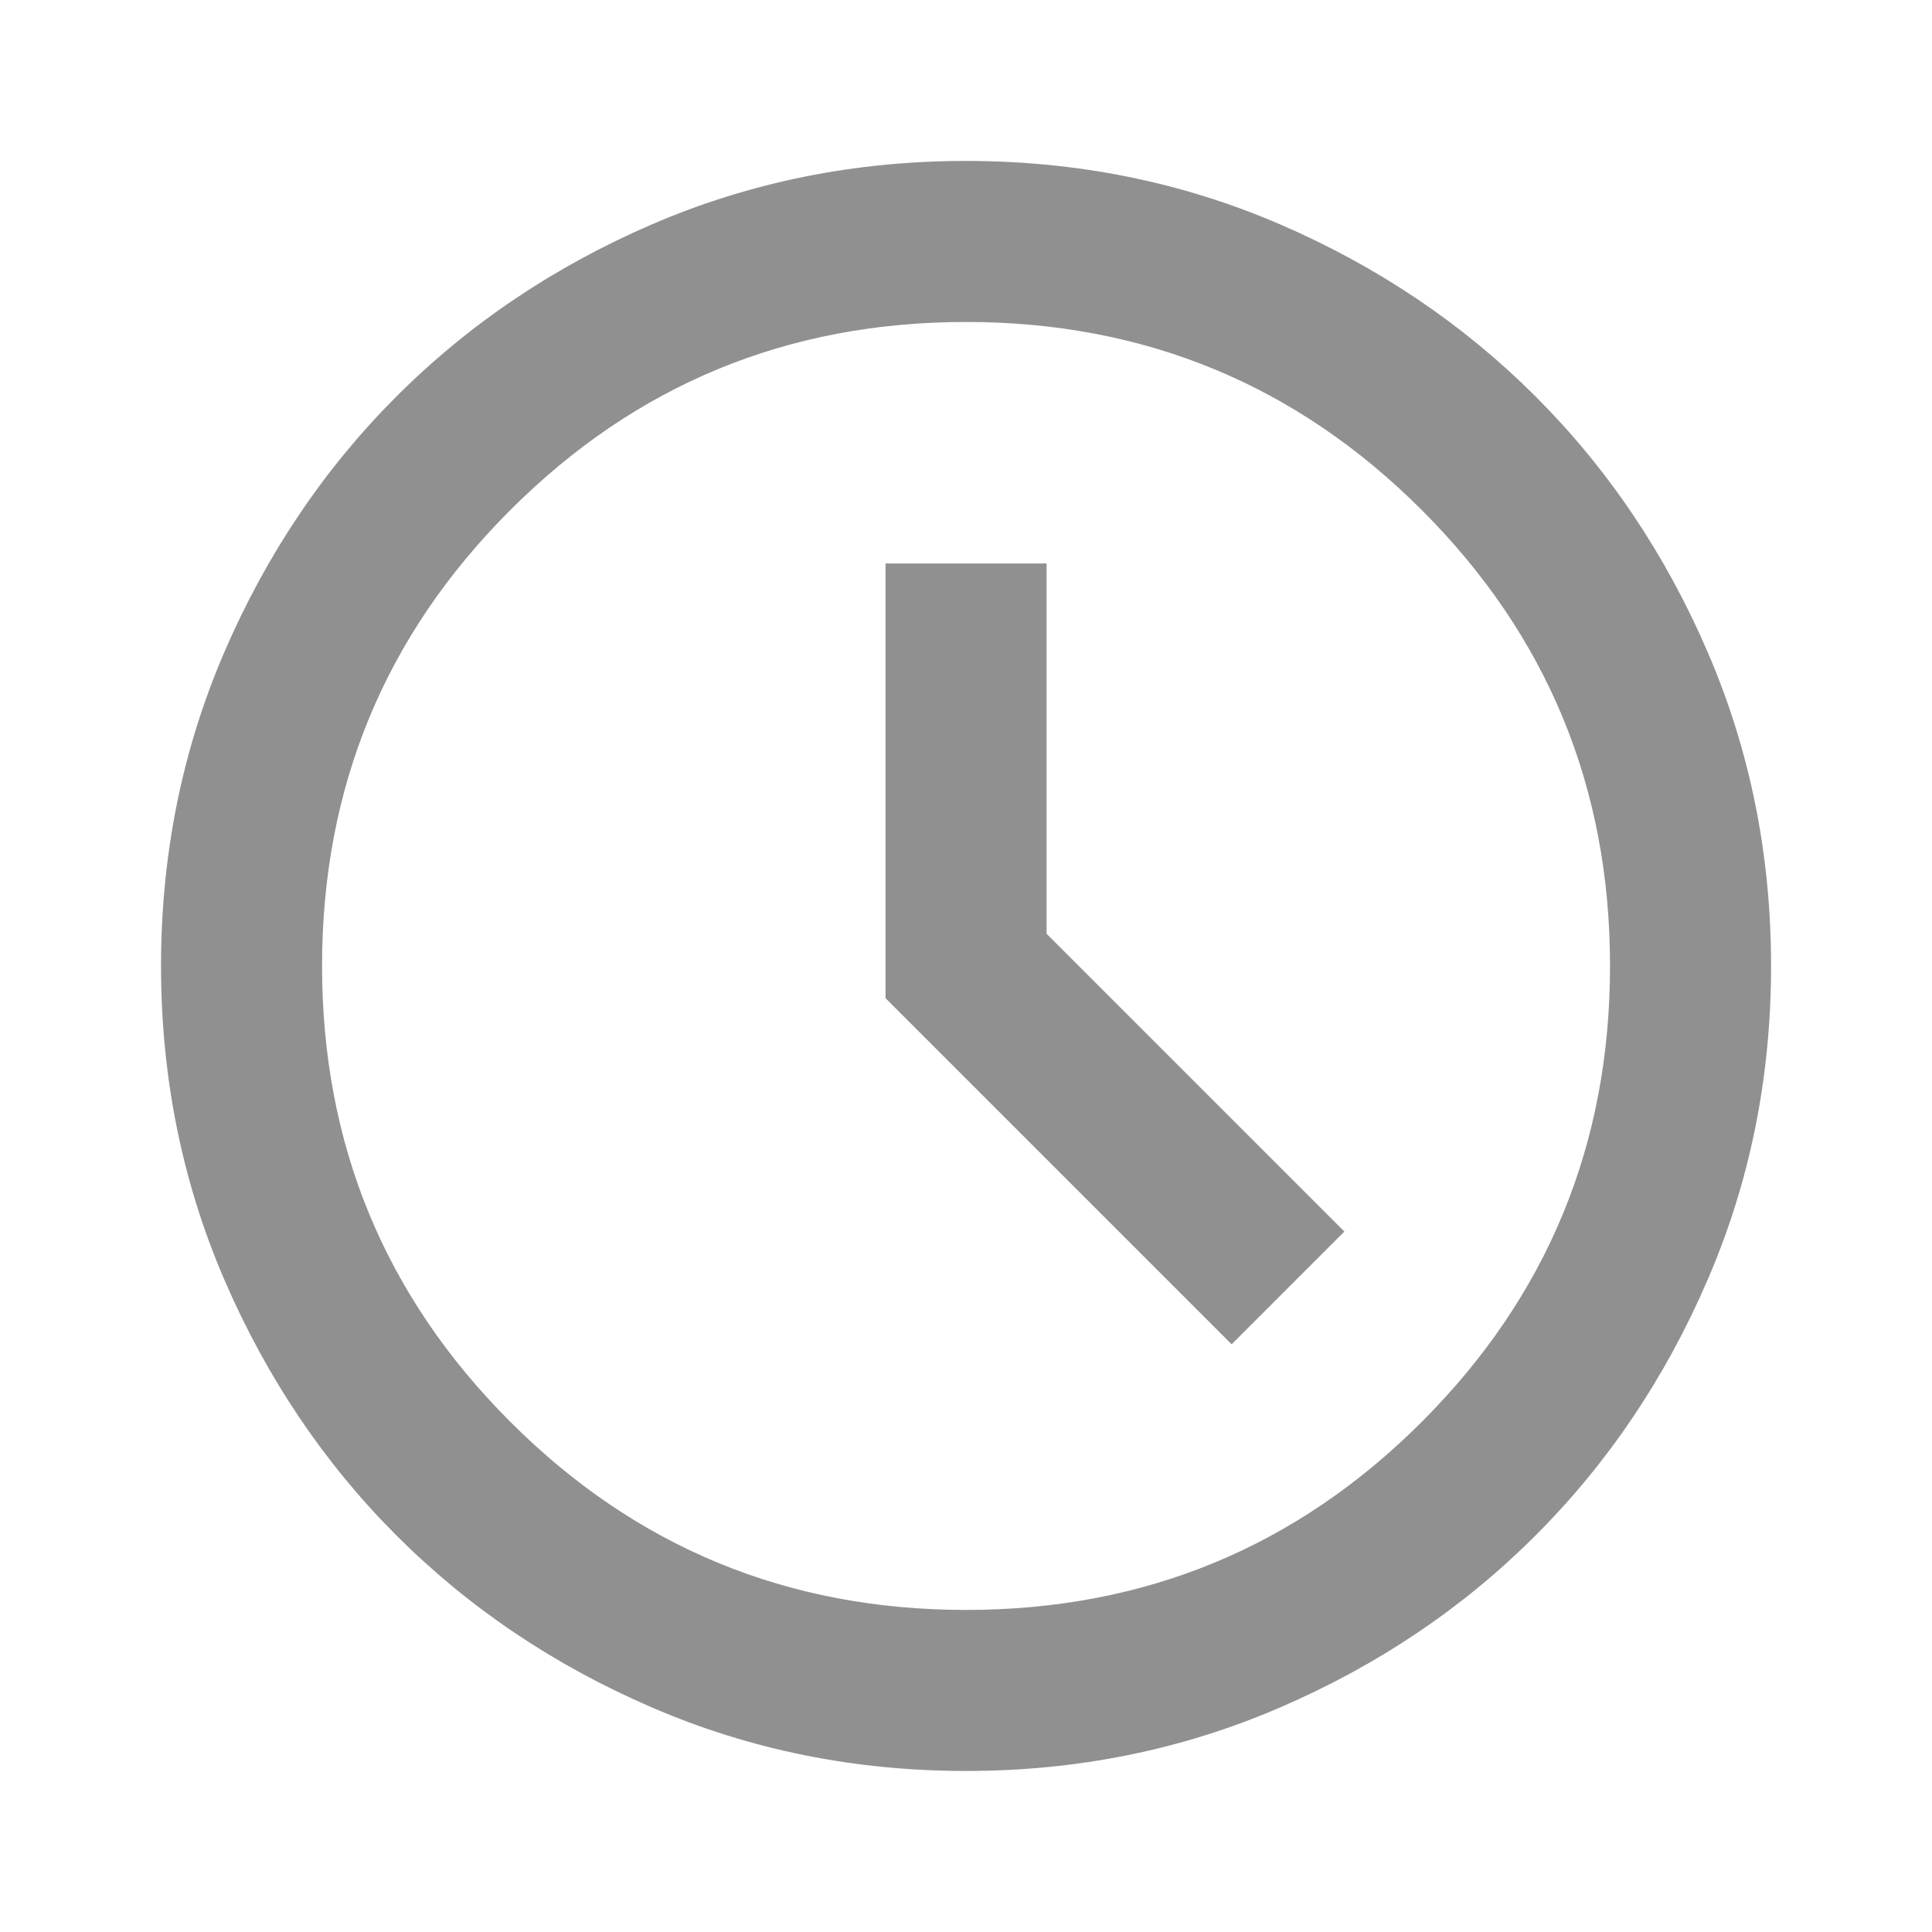
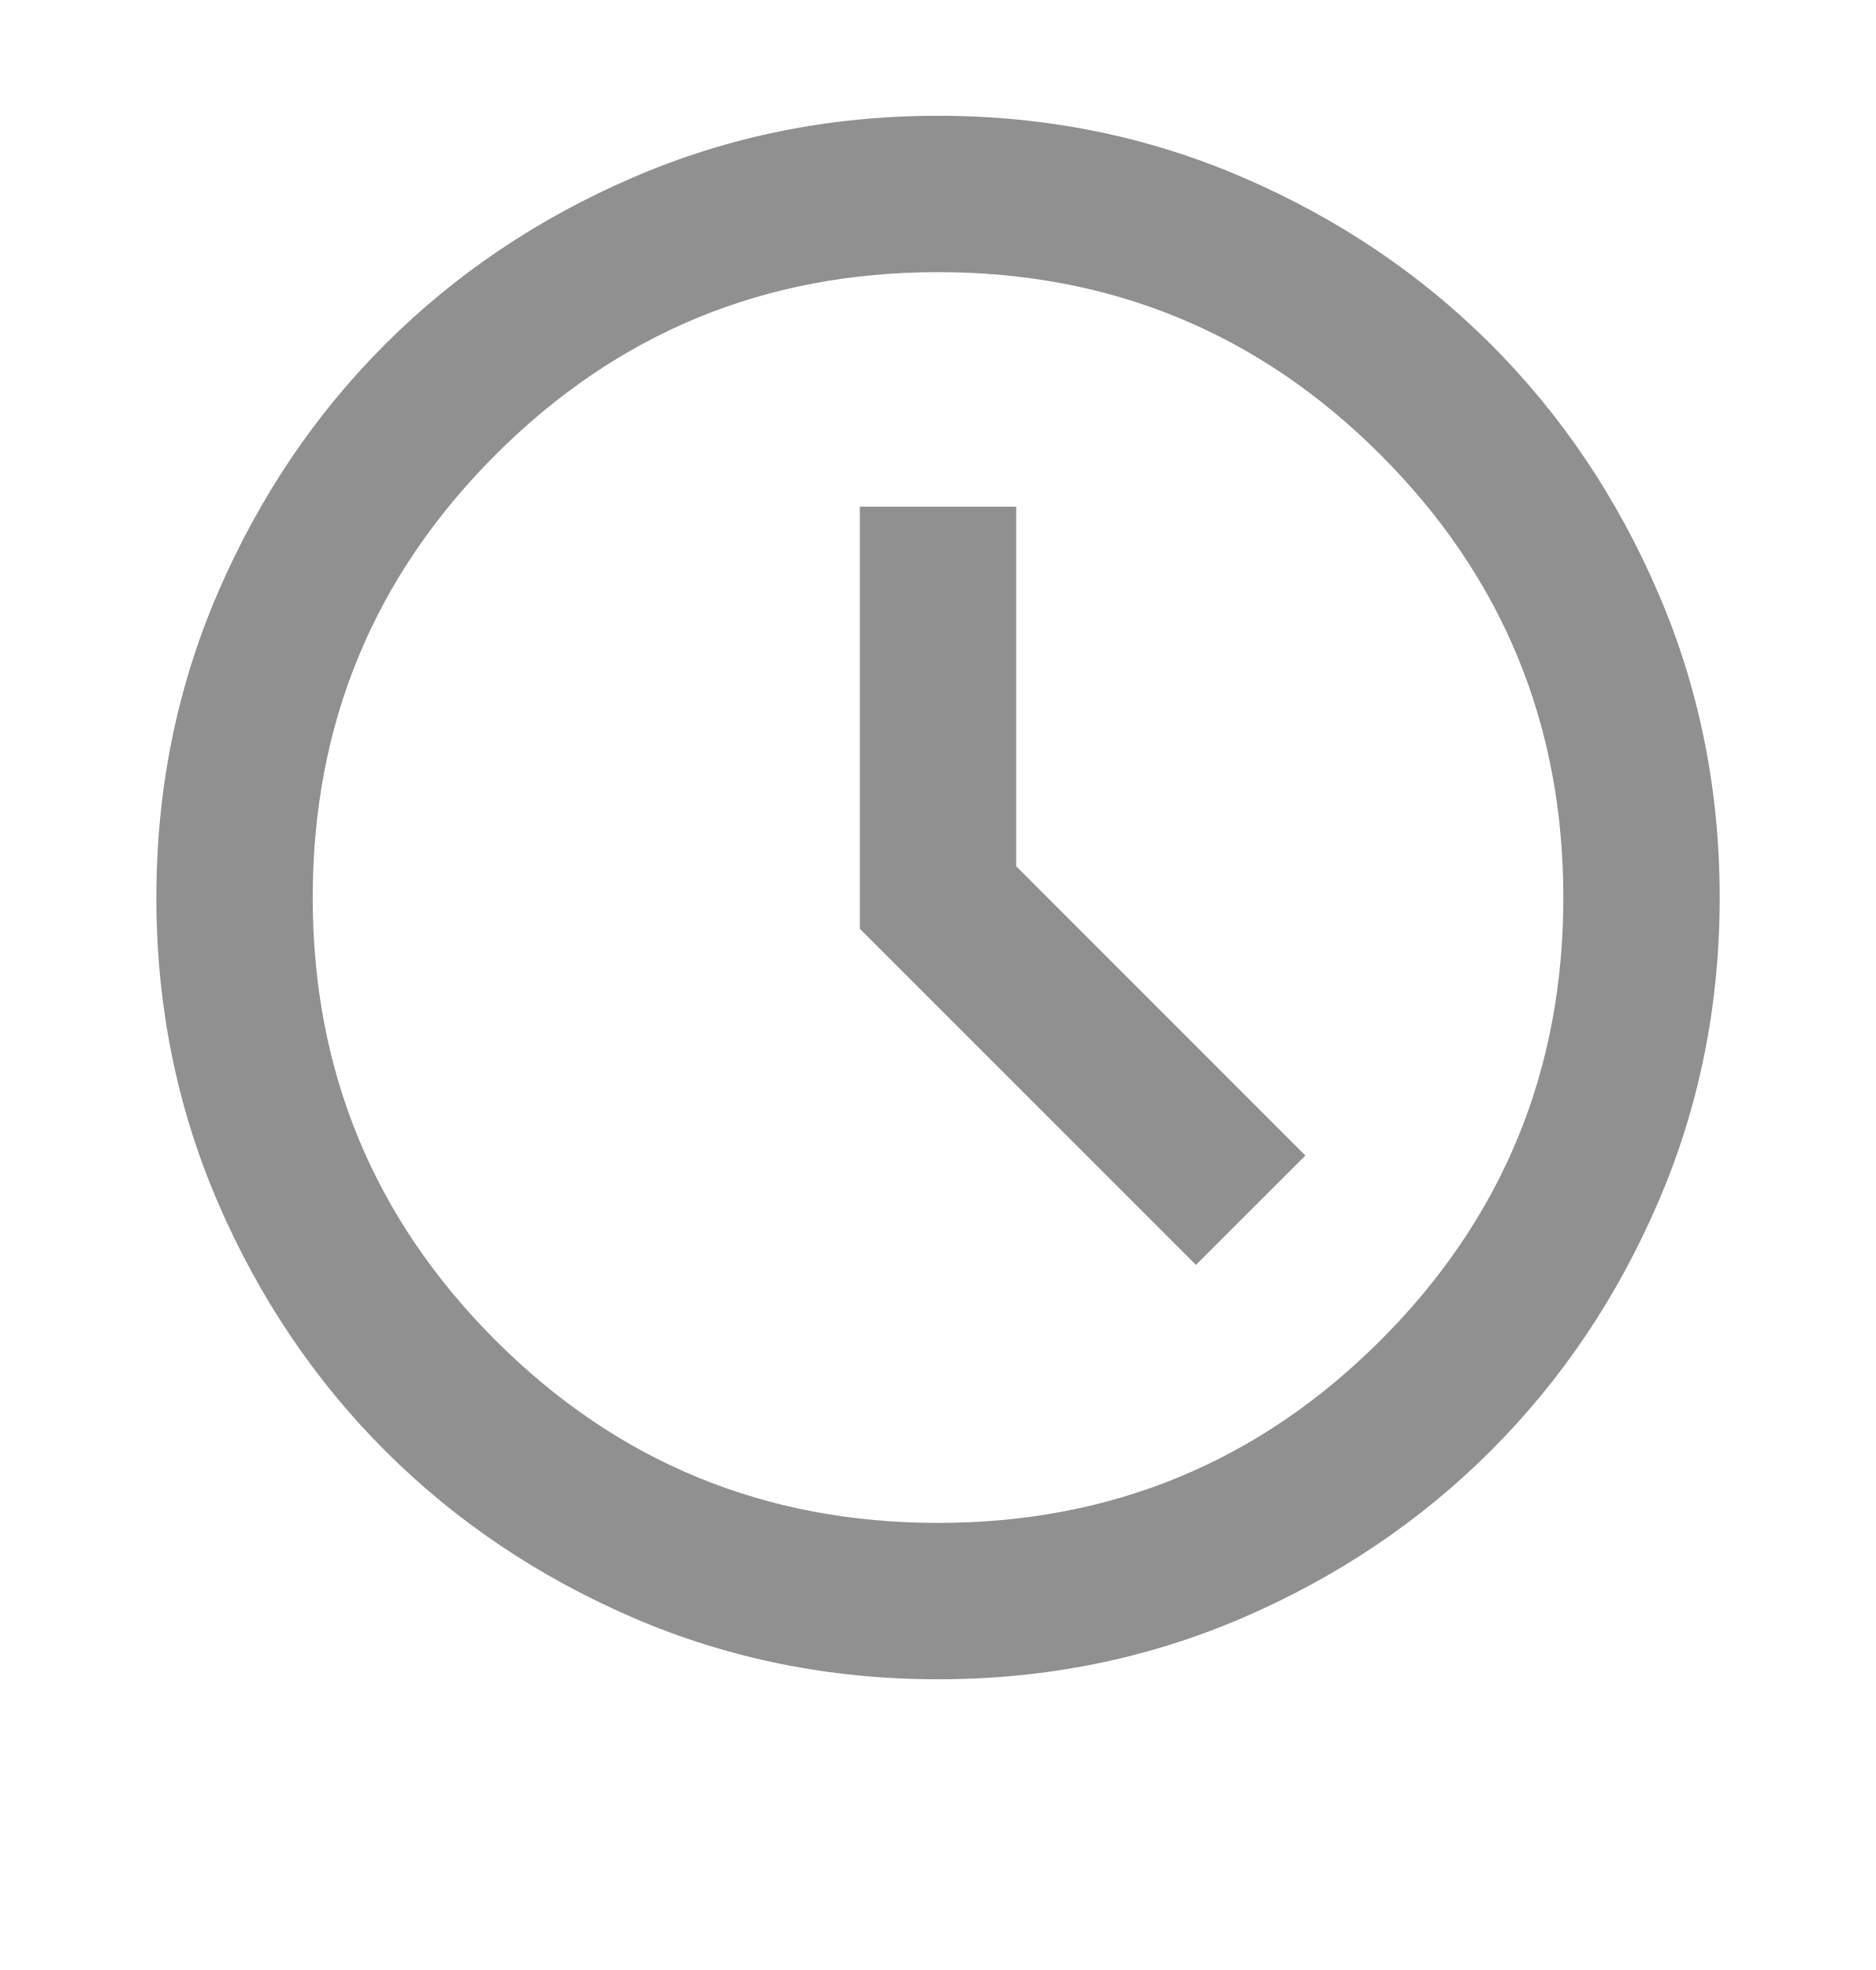
- <svg xmlns="http://www.w3.org/2000/svg" width="20" height="20" viewBox="0 0 20 20" fill="none">
-   <path d="M12.75 13.916L13.917 12.749L10.834 9.666V5.833H9.167V10.333L12.75 13.916ZM10 18.333C8.848 18.333 7.764 18.114 6.75 17.676C5.736 17.239 4.854 16.645 4.104 15.895C3.354 15.145 2.761 14.263 2.323 13.249C1.886 12.236 1.667 11.152 1.667 9.999C1.667 8.847 1.886 7.763 2.323 6.749C2.761 5.735 3.354 4.854 4.104 4.104C4.854 3.354 5.736 2.76 6.75 2.322C7.764 1.885 8.848 1.666 10 1.666C11.153 1.666 12.236 1.885 13.25 2.322C14.264 2.76 15.146 3.354 15.896 4.104C16.646 4.854 17.24 5.735 17.677 6.749C18.115 7.763 18.334 8.847 18.334 9.999C18.334 11.152 18.115 12.236 17.677 13.249C17.24 14.263 16.646 15.145 15.896 15.895C15.146 16.645 14.264 17.239 13.25 17.676C12.236 18.114 11.153 18.333 10 18.333ZM10 16.666C11.848 16.666 13.421 16.017 14.719 14.718C16.018 13.419 16.667 11.847 16.667 9.999C16.667 8.152 16.018 6.579 14.719 5.281C13.421 3.982 11.848 3.333 10 3.333C8.153 3.333 6.58 3.982 5.282 5.281C3.983 6.579 3.334 8.152 3.334 9.999C3.334 11.847 3.983 13.419 5.282 14.718C6.58 16.017 8.153 16.666 10 16.666Z" fill="#909090" />
+ <svg xmlns="http://www.w3.org/2000/svg" width="20" height="21" viewBox="0 0 20 21" fill="none">
+   <path d="M12.75 13.484L13.917 12.318L10.834 9.234V5.401H9.167V9.901L12.75 13.484ZM10 17.901C8.848 17.901 7.764 17.682 6.75 17.245C5.736 16.807 4.854 16.213 4.104 15.463C3.354 14.713 2.761 13.832 2.323 12.818C1.886 11.804 1.667 10.72 1.667 9.568C1.667 8.415 1.886 7.332 2.323 6.318C2.761 5.304 3.354 4.422 4.104 3.672C4.854 2.922 5.736 2.328 6.75 1.891C7.764 1.453 8.848 1.234 10 1.234C11.153 1.234 12.236 1.453 13.25 1.891C14.264 2.328 15.146 2.922 15.896 3.672C16.646 4.422 17.24 5.304 17.677 6.318C18.115 7.332 18.334 8.415 18.334 9.568C18.334 10.72 18.115 11.804 17.677 12.818C17.24 13.832 16.646 14.713 15.896 15.463C15.146 16.213 14.264 16.807 13.25 17.245C12.236 17.682 11.153 17.901 10 17.901ZM10 16.234C11.848 16.234 13.421 15.585 14.719 14.287C16.018 12.988 16.667 11.415 16.667 9.568C16.667 7.72 16.018 6.148 14.719 4.849C13.421 3.55 11.848 2.901 10 2.901C8.153 2.901 6.58 3.55 5.282 4.849C3.983 6.148 3.334 7.72 3.334 9.568C3.334 11.415 3.983 12.988 5.282 14.287C6.58 15.585 8.153 16.234 10 16.234Z" fill="#909090" />
</svg>
